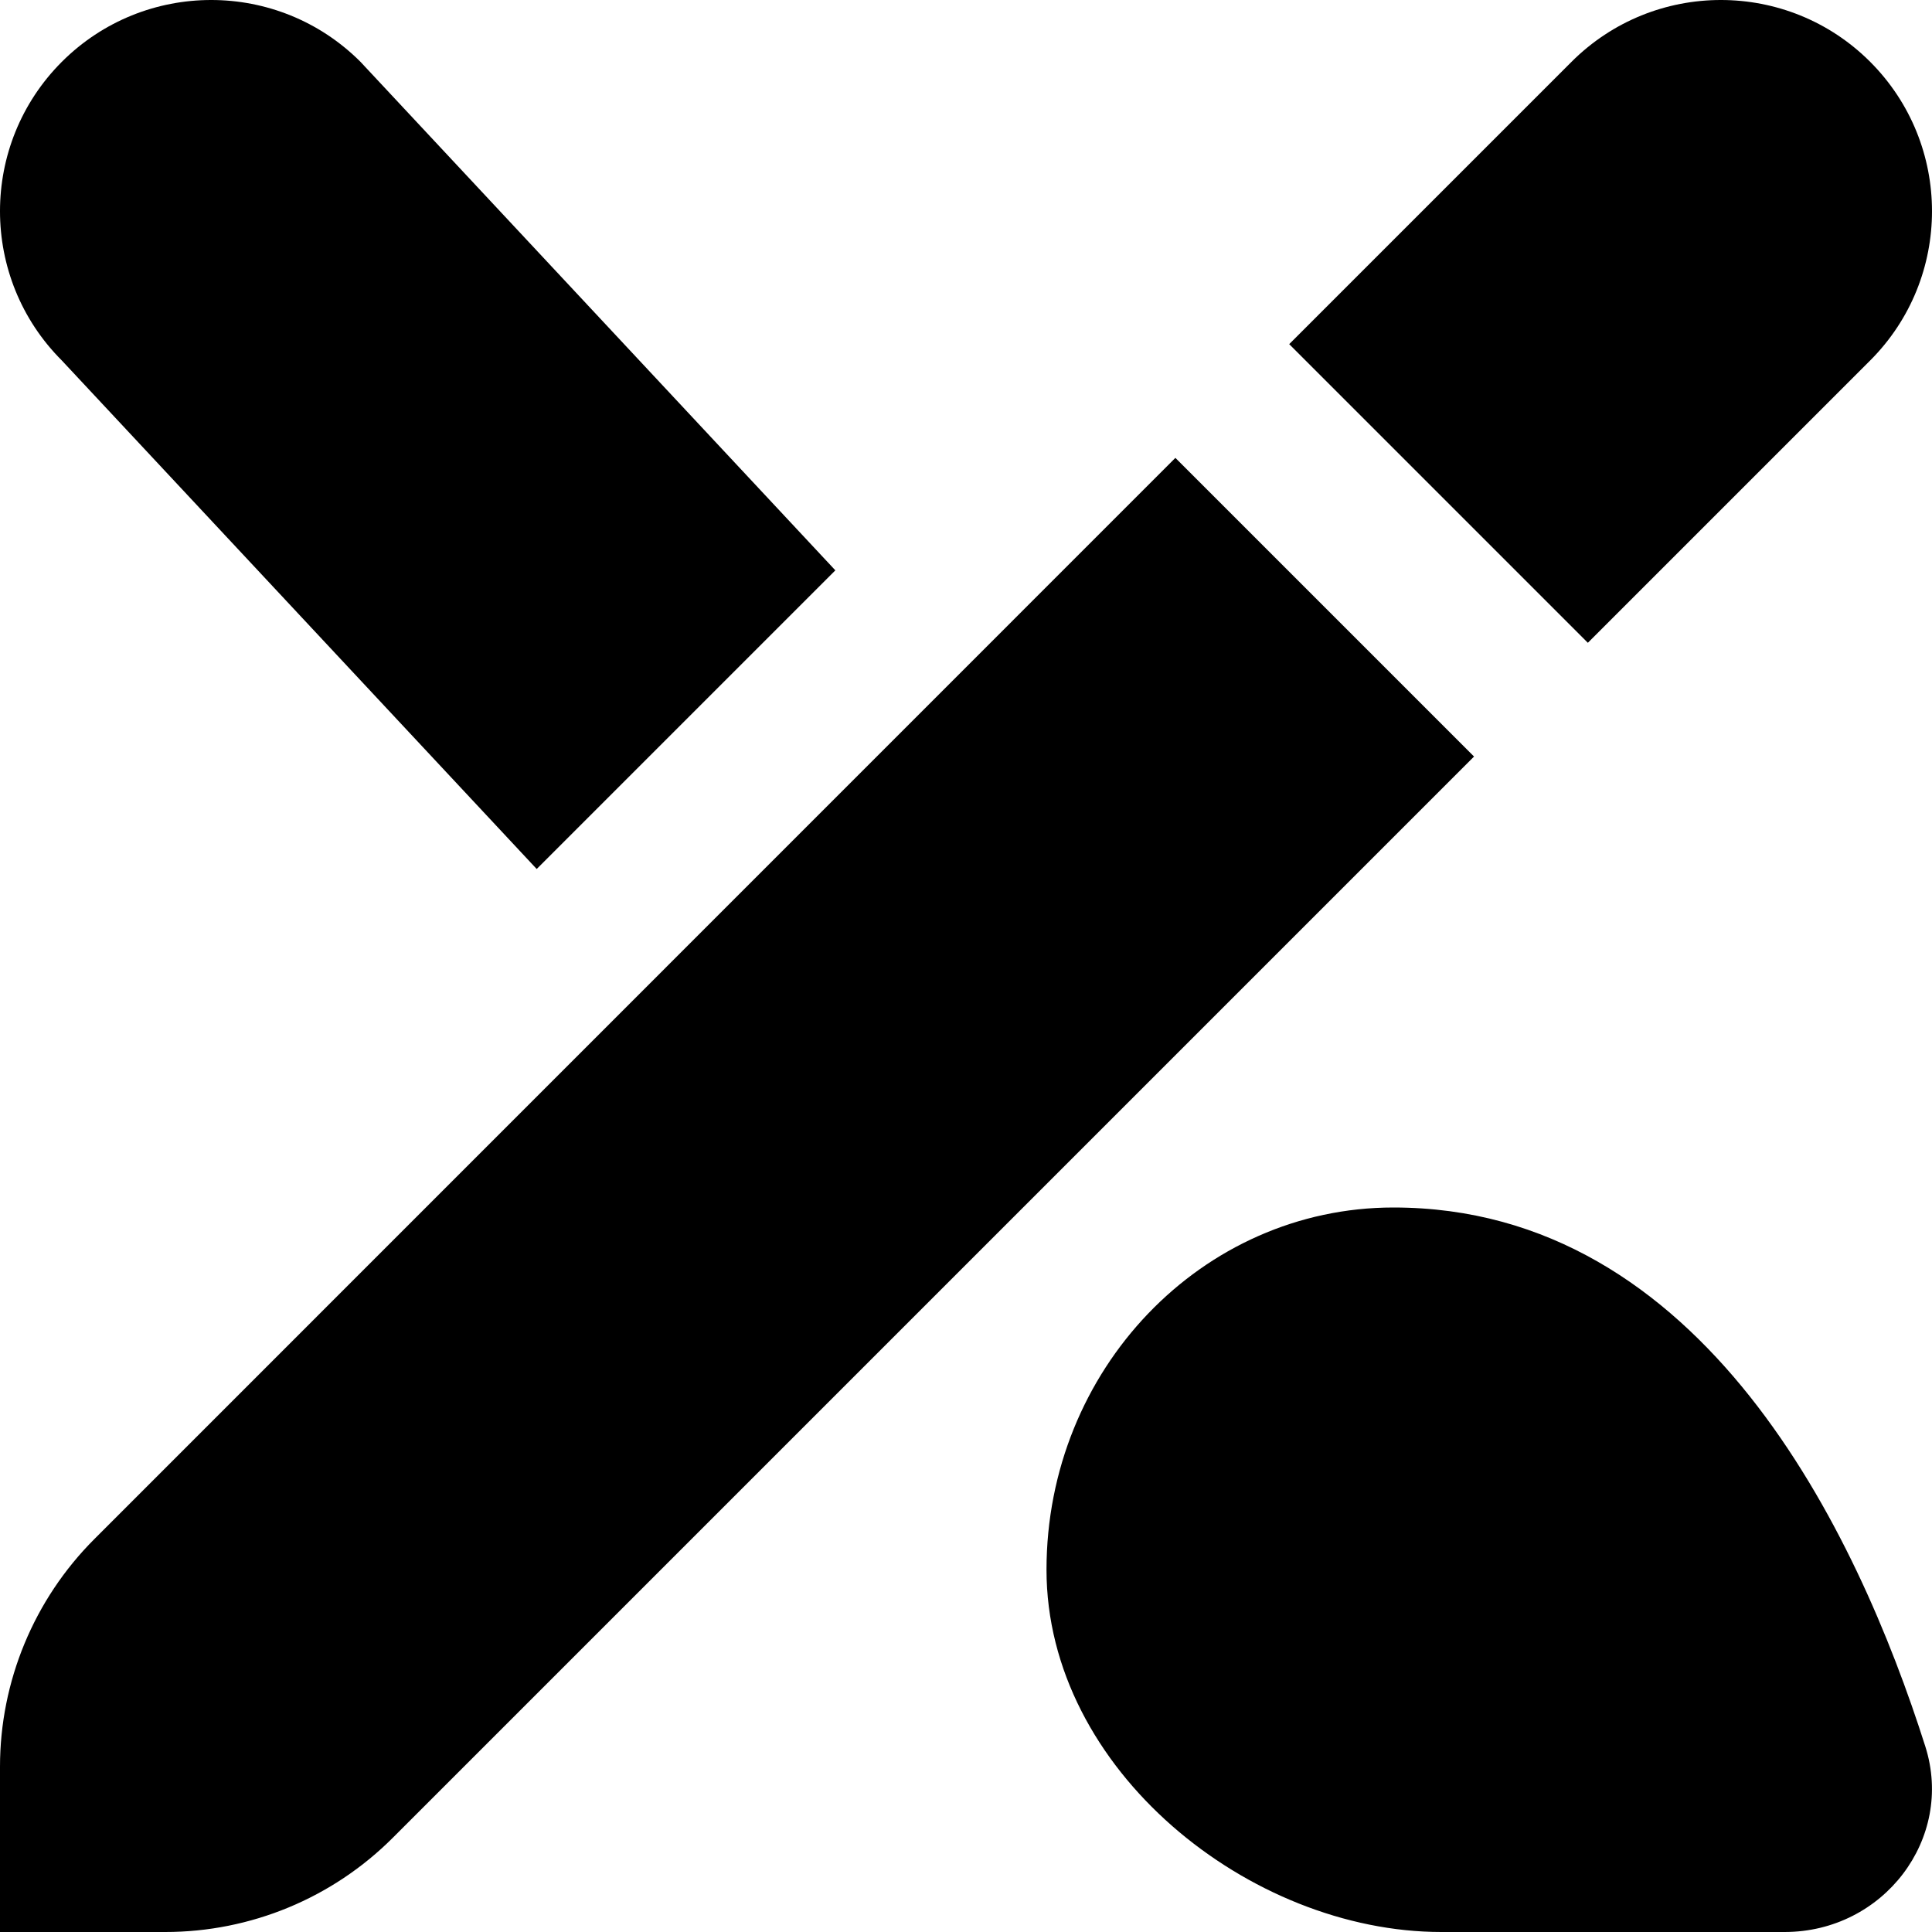
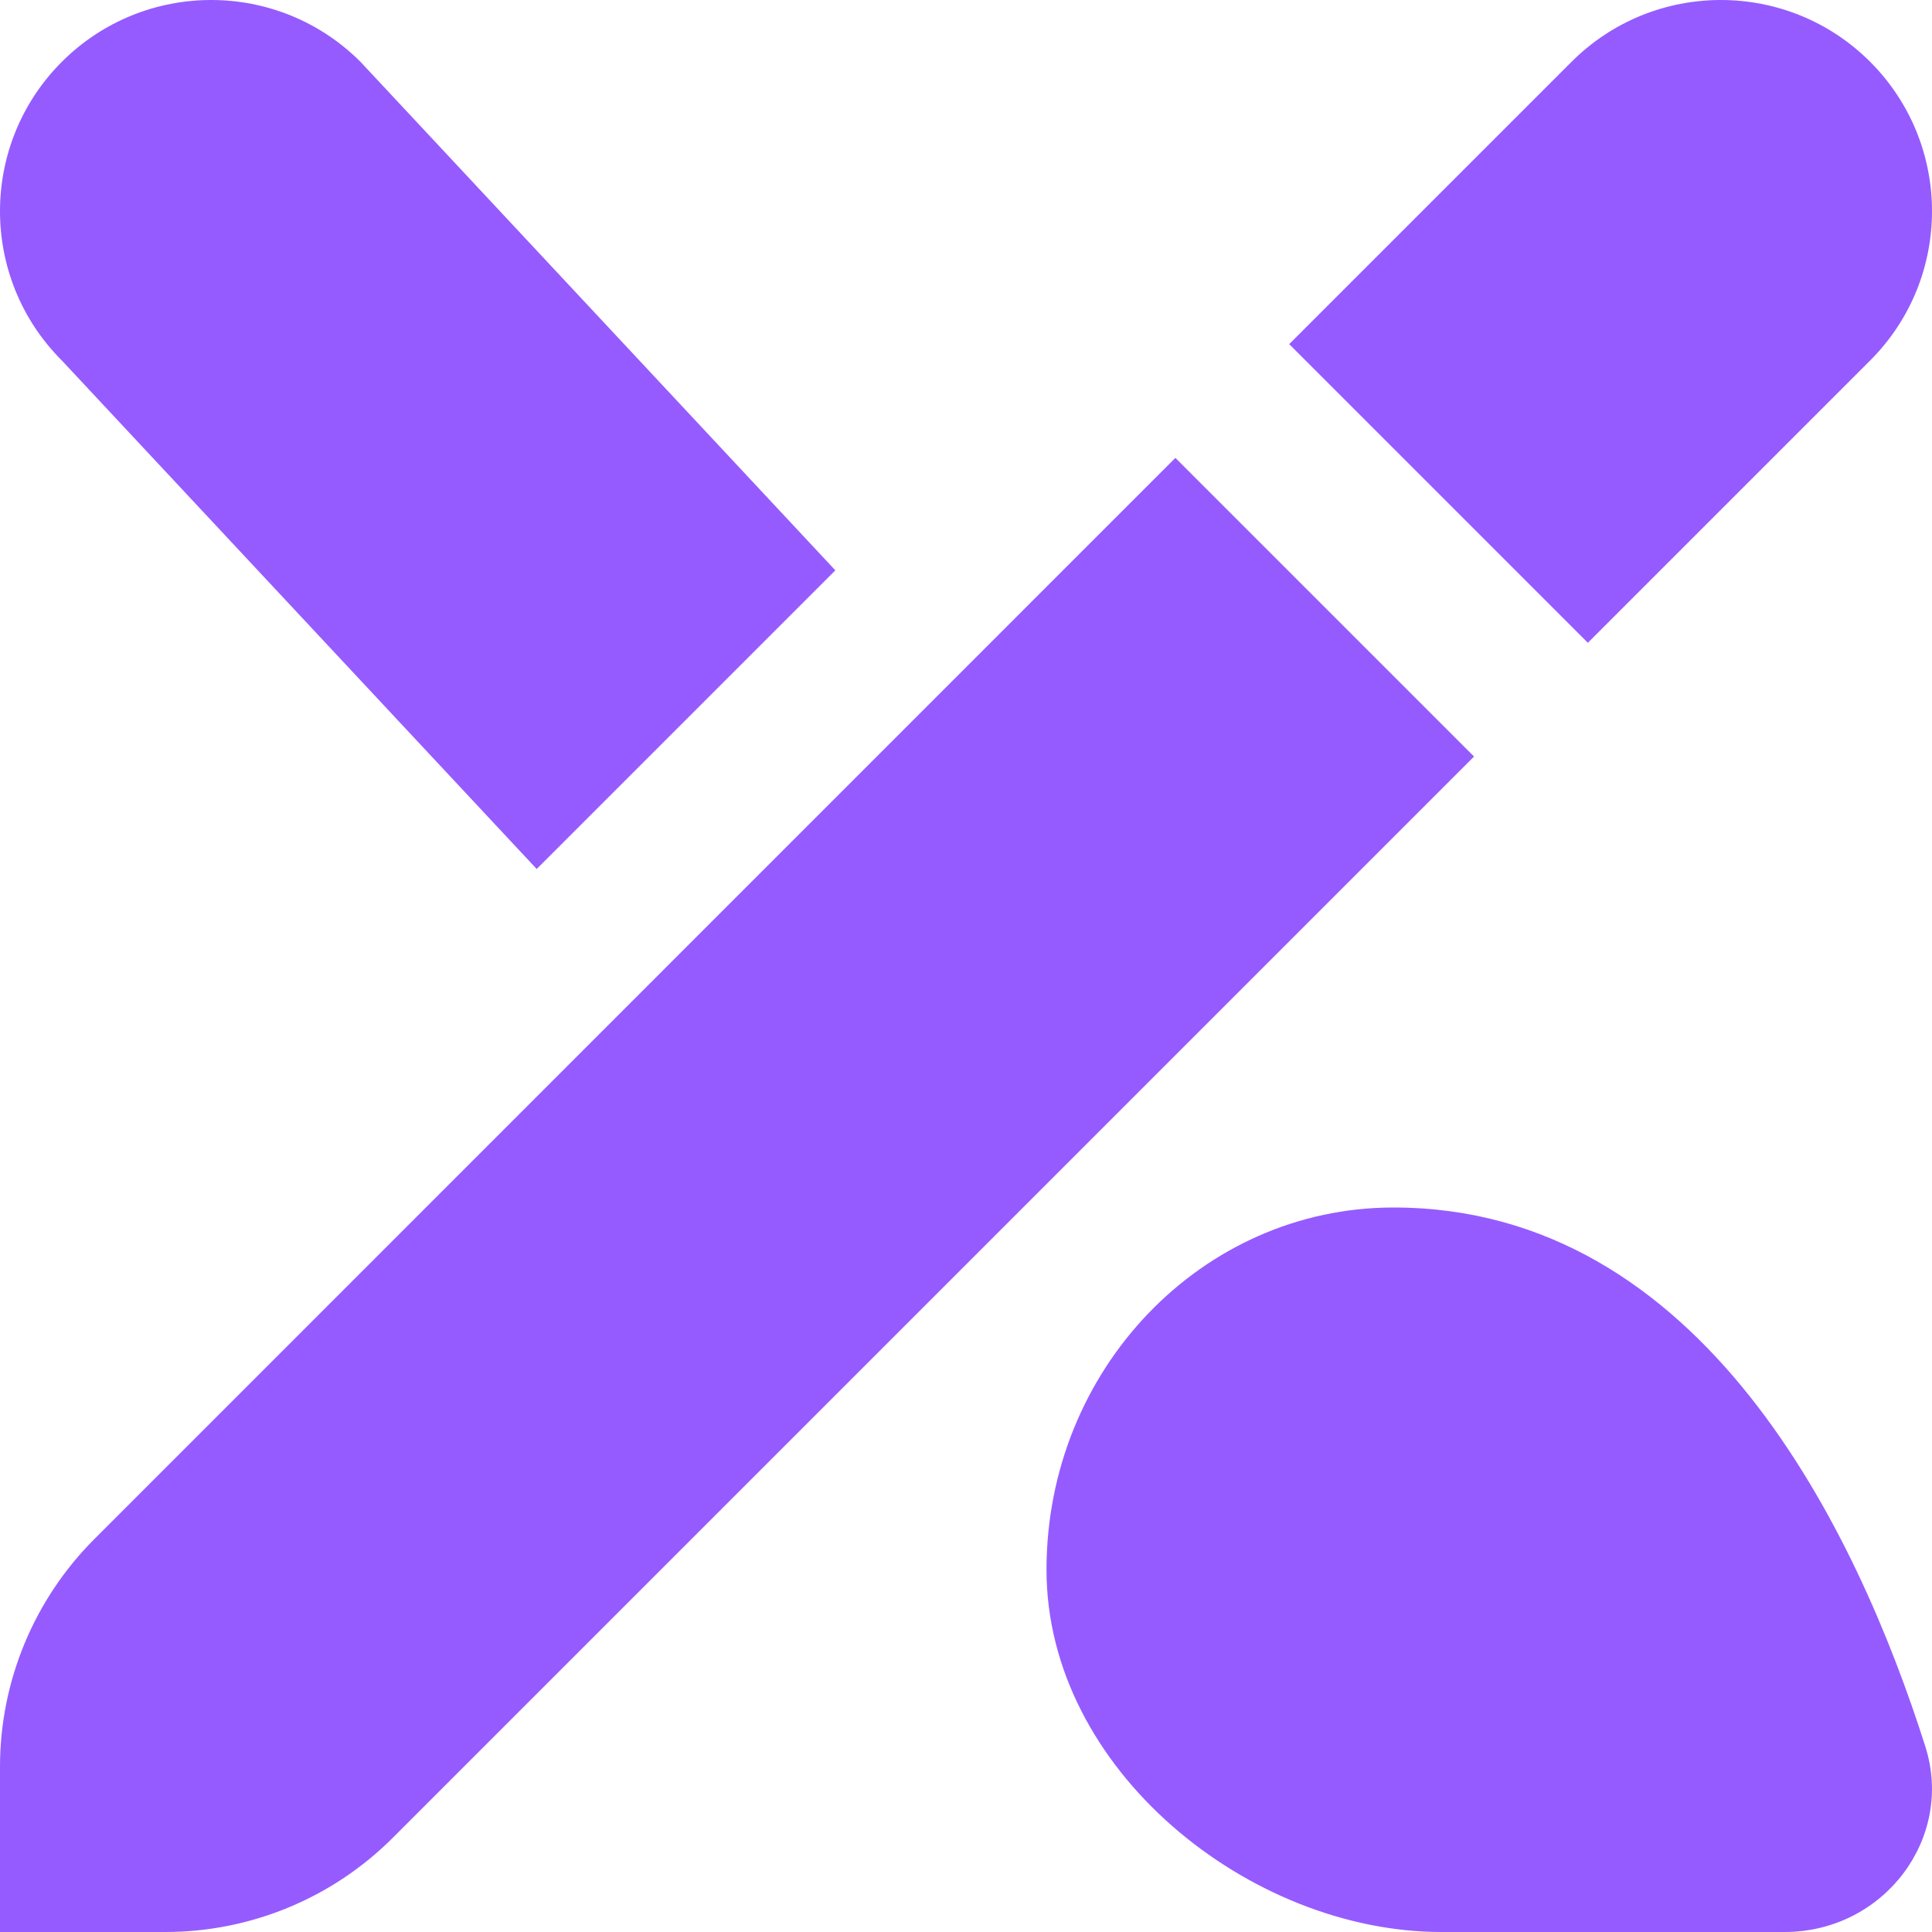
- <svg xmlns="http://www.w3.org/2000/svg" id="Layer_1" data-name="Layer 1" viewBox="0 0 24 24" width="30" height="30">
+ <svg xmlns="http://www.w3.org/2000/svg" fill="#955BFF" id="Layer_1" data-name="Layer 1" viewBox="0 0 24 24" width="30" height="30">
  <path d="m17.31,15c3.845,0,5.76,4.029,6.607,6.695.364,1.147-.521,2.305-1.748,2.305h-4.264c-2.38,0-4.905-2.015-4.905-4.5,0-2.485,1.93-4.5,4.31-4.5ZM1.172,19.119c-.75.75-1.172,1.768-1.172,2.828v2.053h2.053c1.061,0,2.078-.421,2.828-1.172l13.43-13.43-3.71-3.71L1.172,19.119ZM23.232.768c-1.024-1.024-2.685-1.024-3.71,0l-3.507,3.507,3.71,3.71,3.507-3.507c1.024-1.024,1.024-2.685,0-3.71ZM.768,4.478C-.256,3.454-.256,1.793.768.768,1.793-.256,3.454-.256,4.478.768l5.899,6.317-3.71,3.71L.768,4.478Z" />
</svg>
